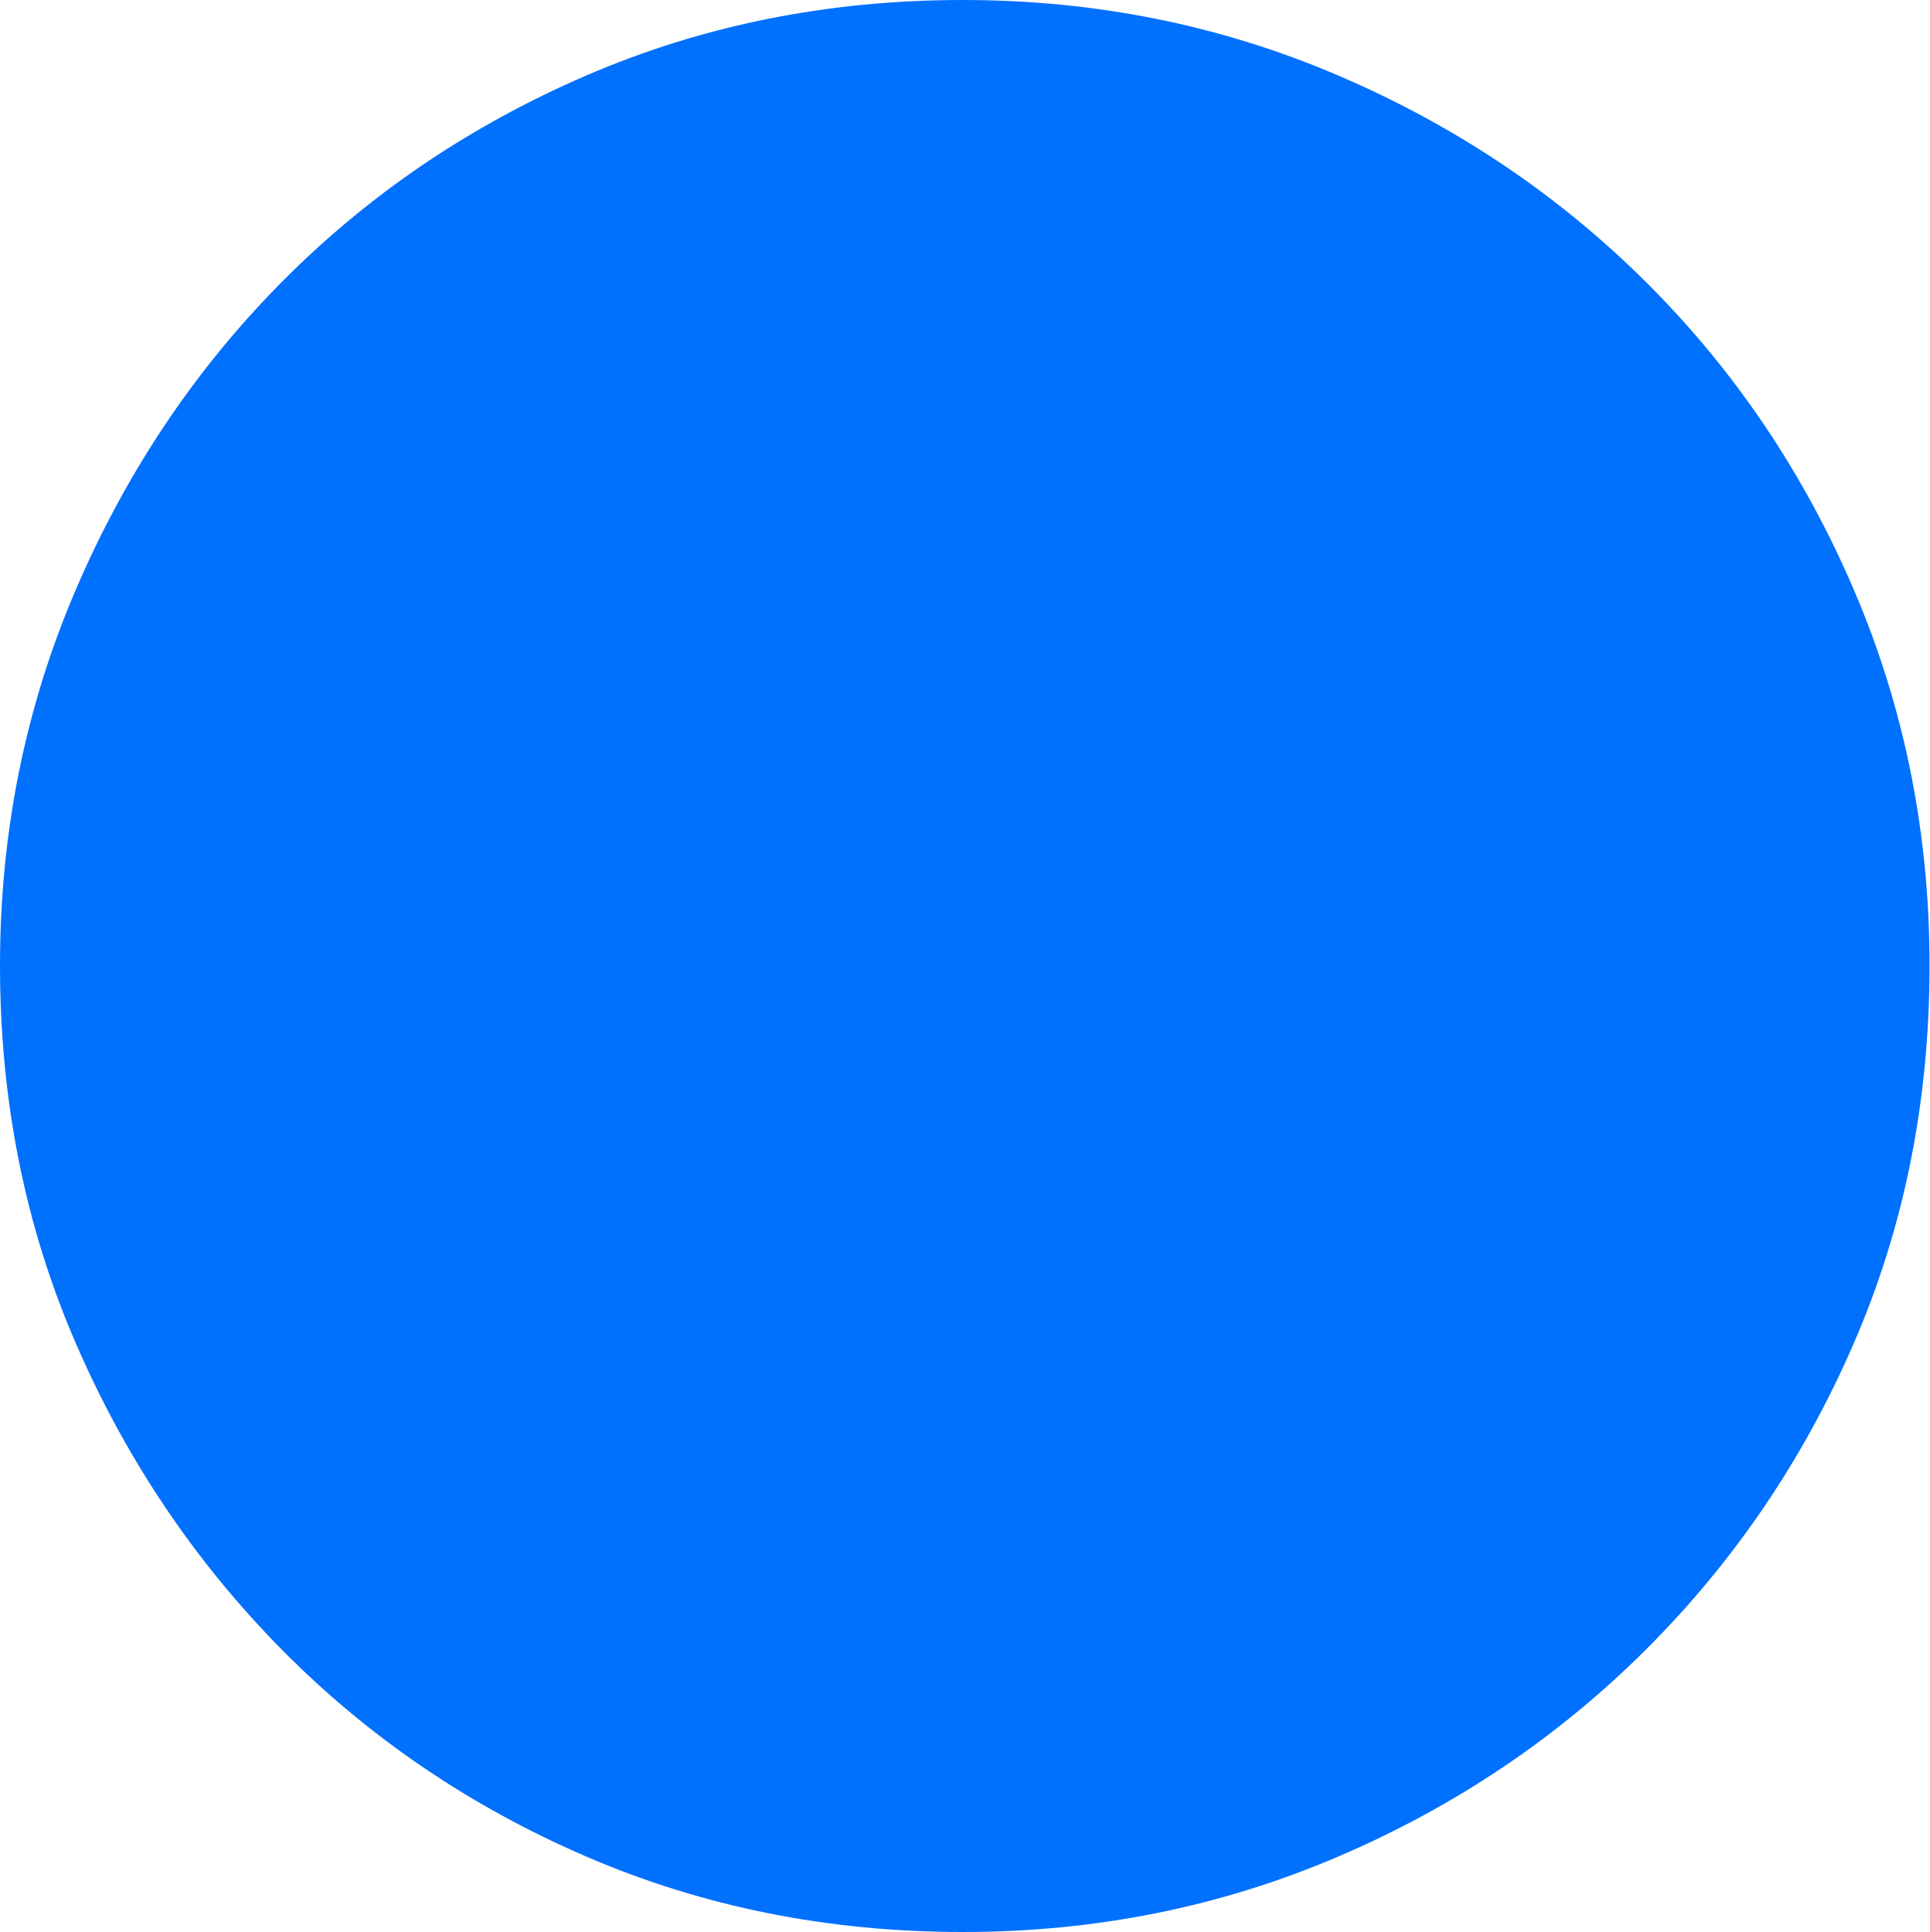
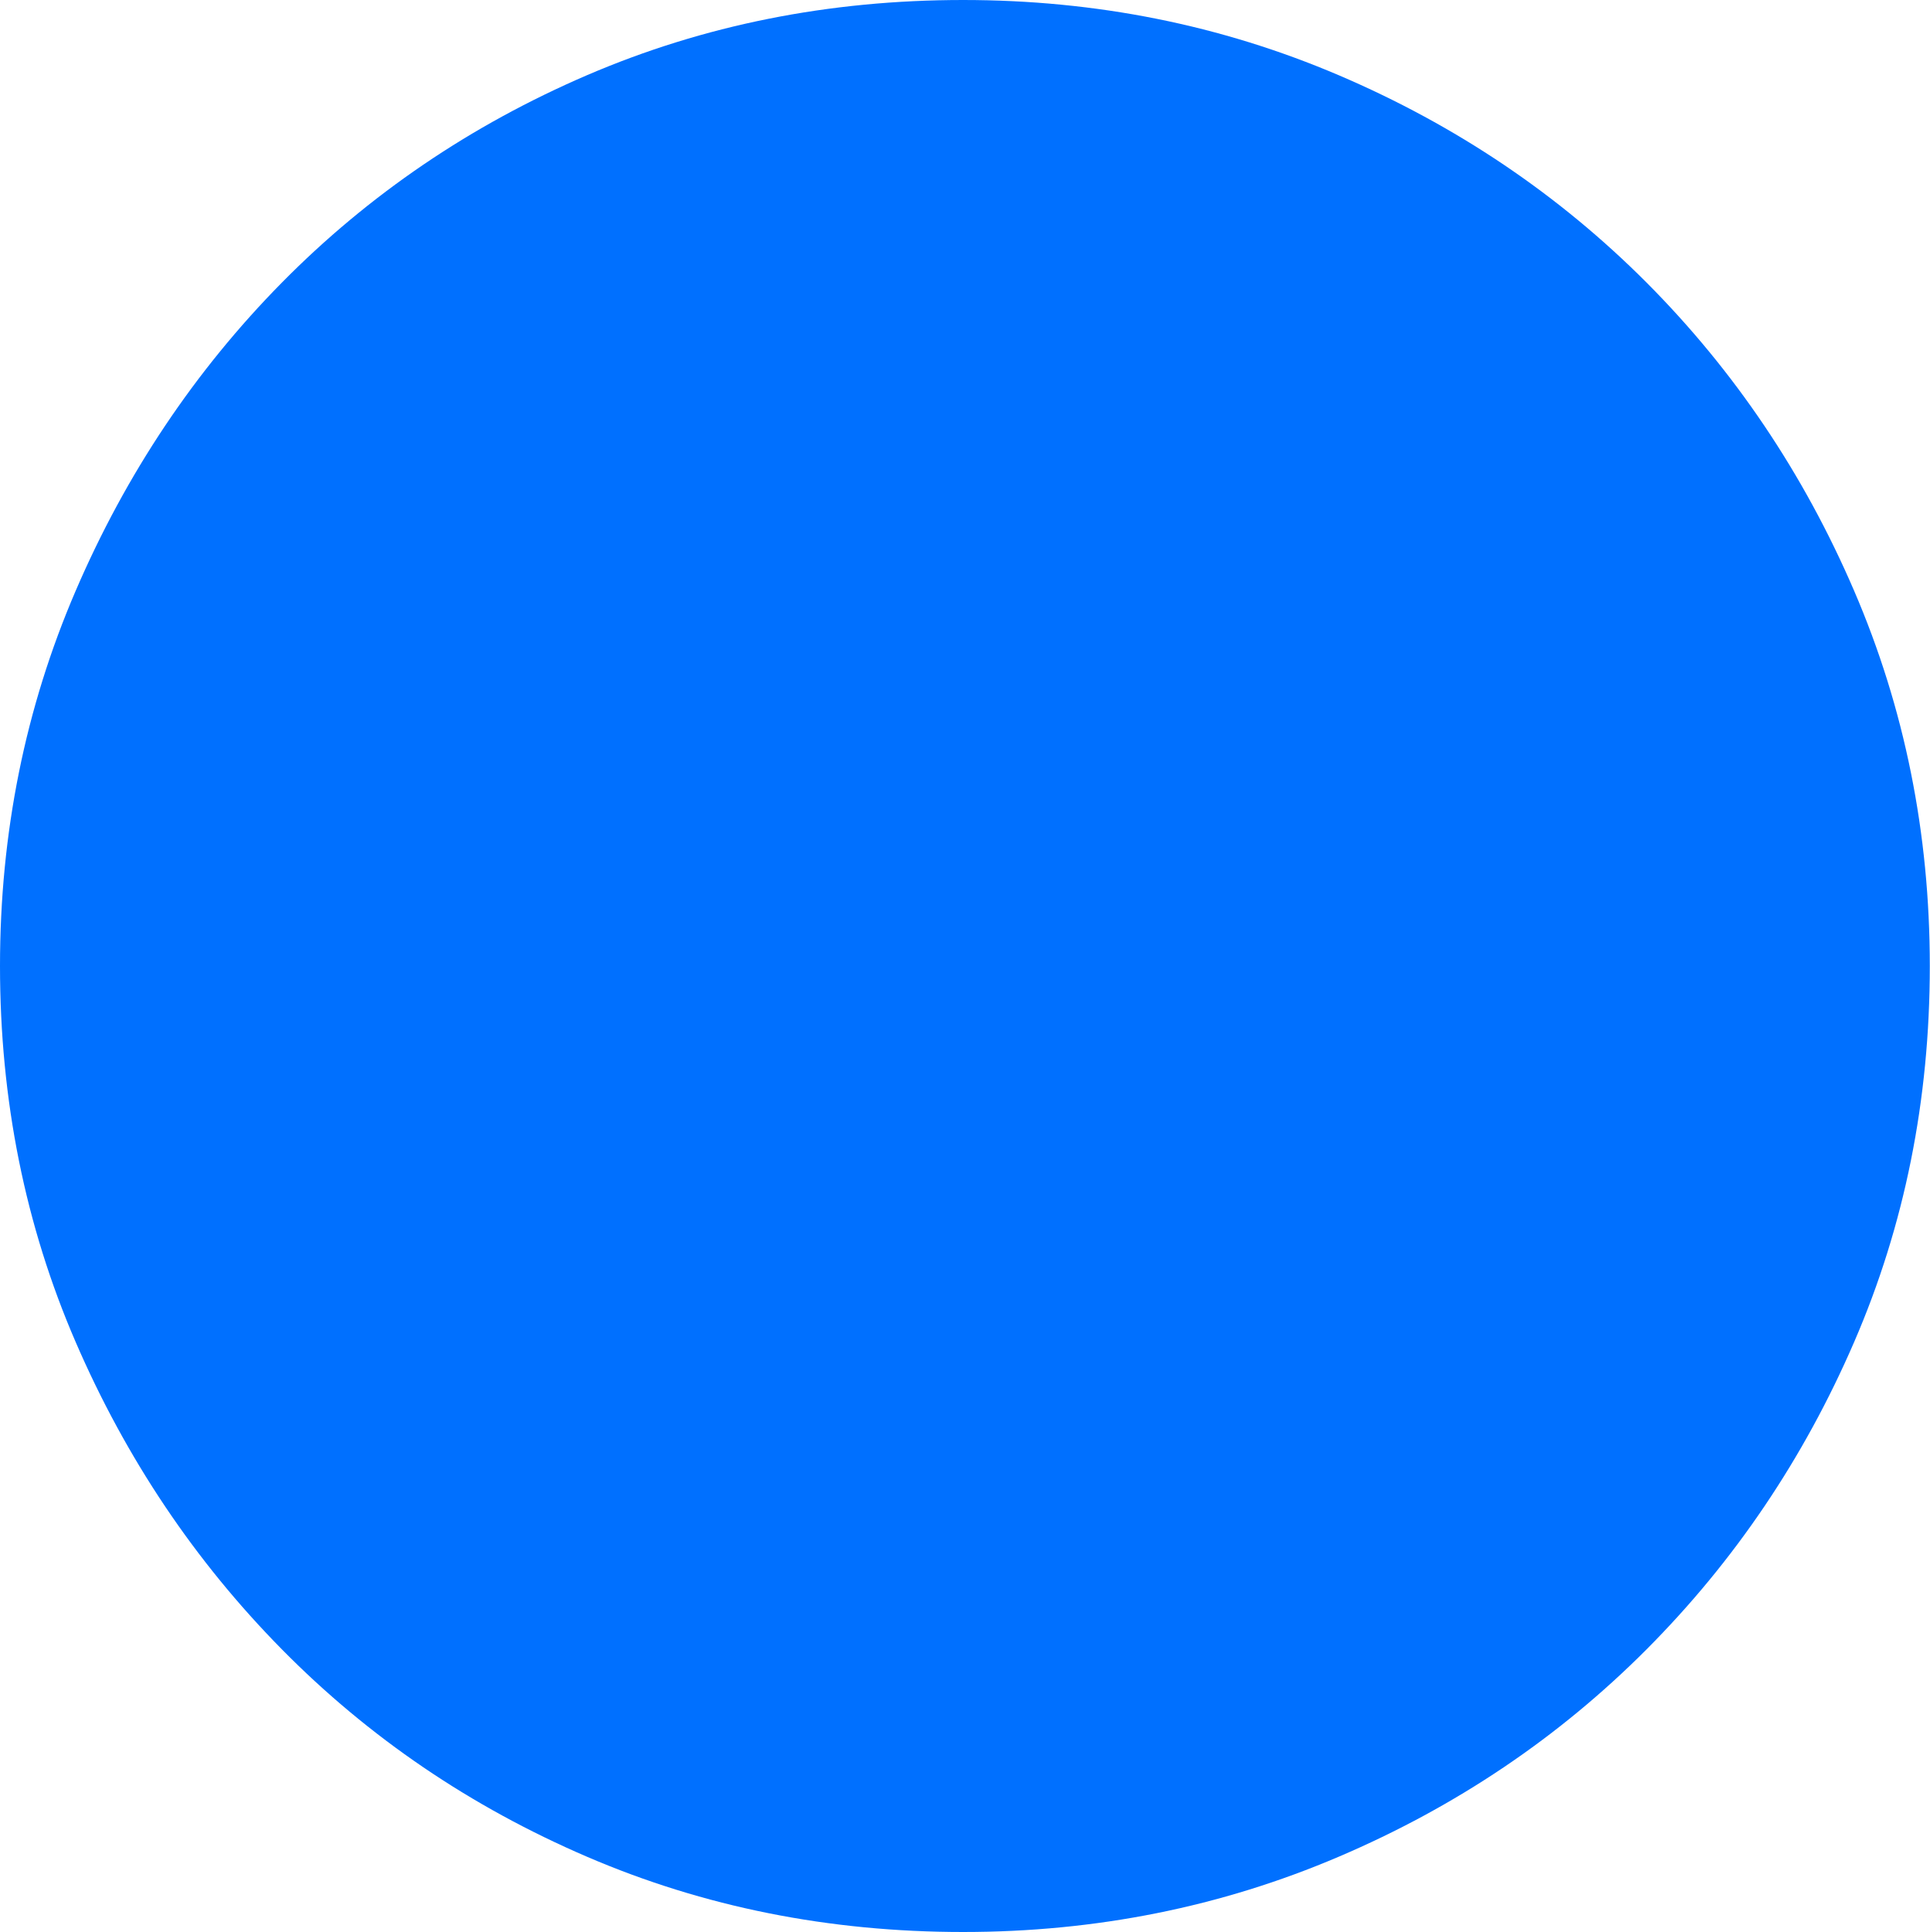
- <svg xmlns="http://www.w3.org/2000/svg" viewBox="0.484 -32.641 32.594 32.641" version="1.2" baseProfile="tiny">
+ <svg xmlns="http://www.w3.org/2000/svg" viewBox="0.484 -33.312 33.281 33.312" version="1.2" baseProfile="tiny">
  <defs>
</defs>
  <g fill="none" stroke="black" stroke-width="1" fill-rule="evenodd" stroke-linecap="square" stroke-linejoin="bevel">
    <g fill="#0070ff" fill-opacity="1" stroke="none" transform="matrix(1,0,0,1,0,0)" font-family="ESRI Default Marker" font-size="36" font-weight="400" font-style="normal">
-       <path vector-effect="none" fill-rule="nonzero" d="M33.078,-16.328 C33.078,-14.047 32.654,-11.925 31.805,-9.961 C30.956,-7.997 29.787,-6.271 28.297,-4.781 C26.807,-3.292 25.07,-2.122 23.086,-1.273 C21.102,-0.424 18.99,0 16.75,0 C14.479,0 12.359,-0.424 10.391,-1.273 C8.422,-2.122 6.703,-3.292 5.234,-4.781 C3.766,-6.271 2.607,-7.997 1.758,-9.961 C0.909,-11.925 0.484,-14.047 0.484,-16.328 C0.484,-18.568 0.909,-20.68 1.758,-22.664 C2.607,-24.648 3.766,-26.383 5.234,-27.867 C6.703,-29.352 8.422,-30.518 10.391,-31.367 C12.359,-32.216 14.479,-32.641 16.75,-32.641 C18.99,-32.641 21.102,-32.216 23.086,-31.367 C25.07,-30.518 26.807,-29.352 28.297,-27.867 C29.787,-26.383 30.956,-24.648 31.805,-22.664 C32.654,-20.68 33.078,-18.568 33.078,-16.328 " />
+       <path vector-effect="none" fill-rule="nonzero" d="M33.766,-16.656 C33.766,-14.344 33.331,-12.182 32.461,-10.172 C31.591,-8.161 30.398,-6.396 28.883,-4.875 C27.367,-3.354 25.596,-2.161 23.57,-1.297 C21.544,-0.432 19.385,0 17.094,0 C14.781,0 12.62,-0.432 10.609,-1.297 C8.599,-2.161 6.844,-3.354 5.344,-4.875 C3.844,-6.396 2.659,-8.161 1.789,-10.172 C0.919,-12.182 0.484,-14.344 0.484,-16.656 C0.484,-18.948 0.919,-21.104 1.789,-23.125 C2.659,-25.146 3.844,-26.917 5.344,-28.438 C6.844,-29.958 8.599,-31.151 10.609,-32.016 C12.62,-32.88 14.781,-33.312 17.094,-33.312 C19.385,-33.312 21.544,-32.88 23.57,-32.016 C25.596,-31.151 27.367,-29.958 28.883,-28.438 C30.398,-26.917 31.591,-25.146 32.461,-23.125 C33.331,-21.104 33.766,-18.948 33.766,-16.656 " />
    </g>
  </g>
</svg>
